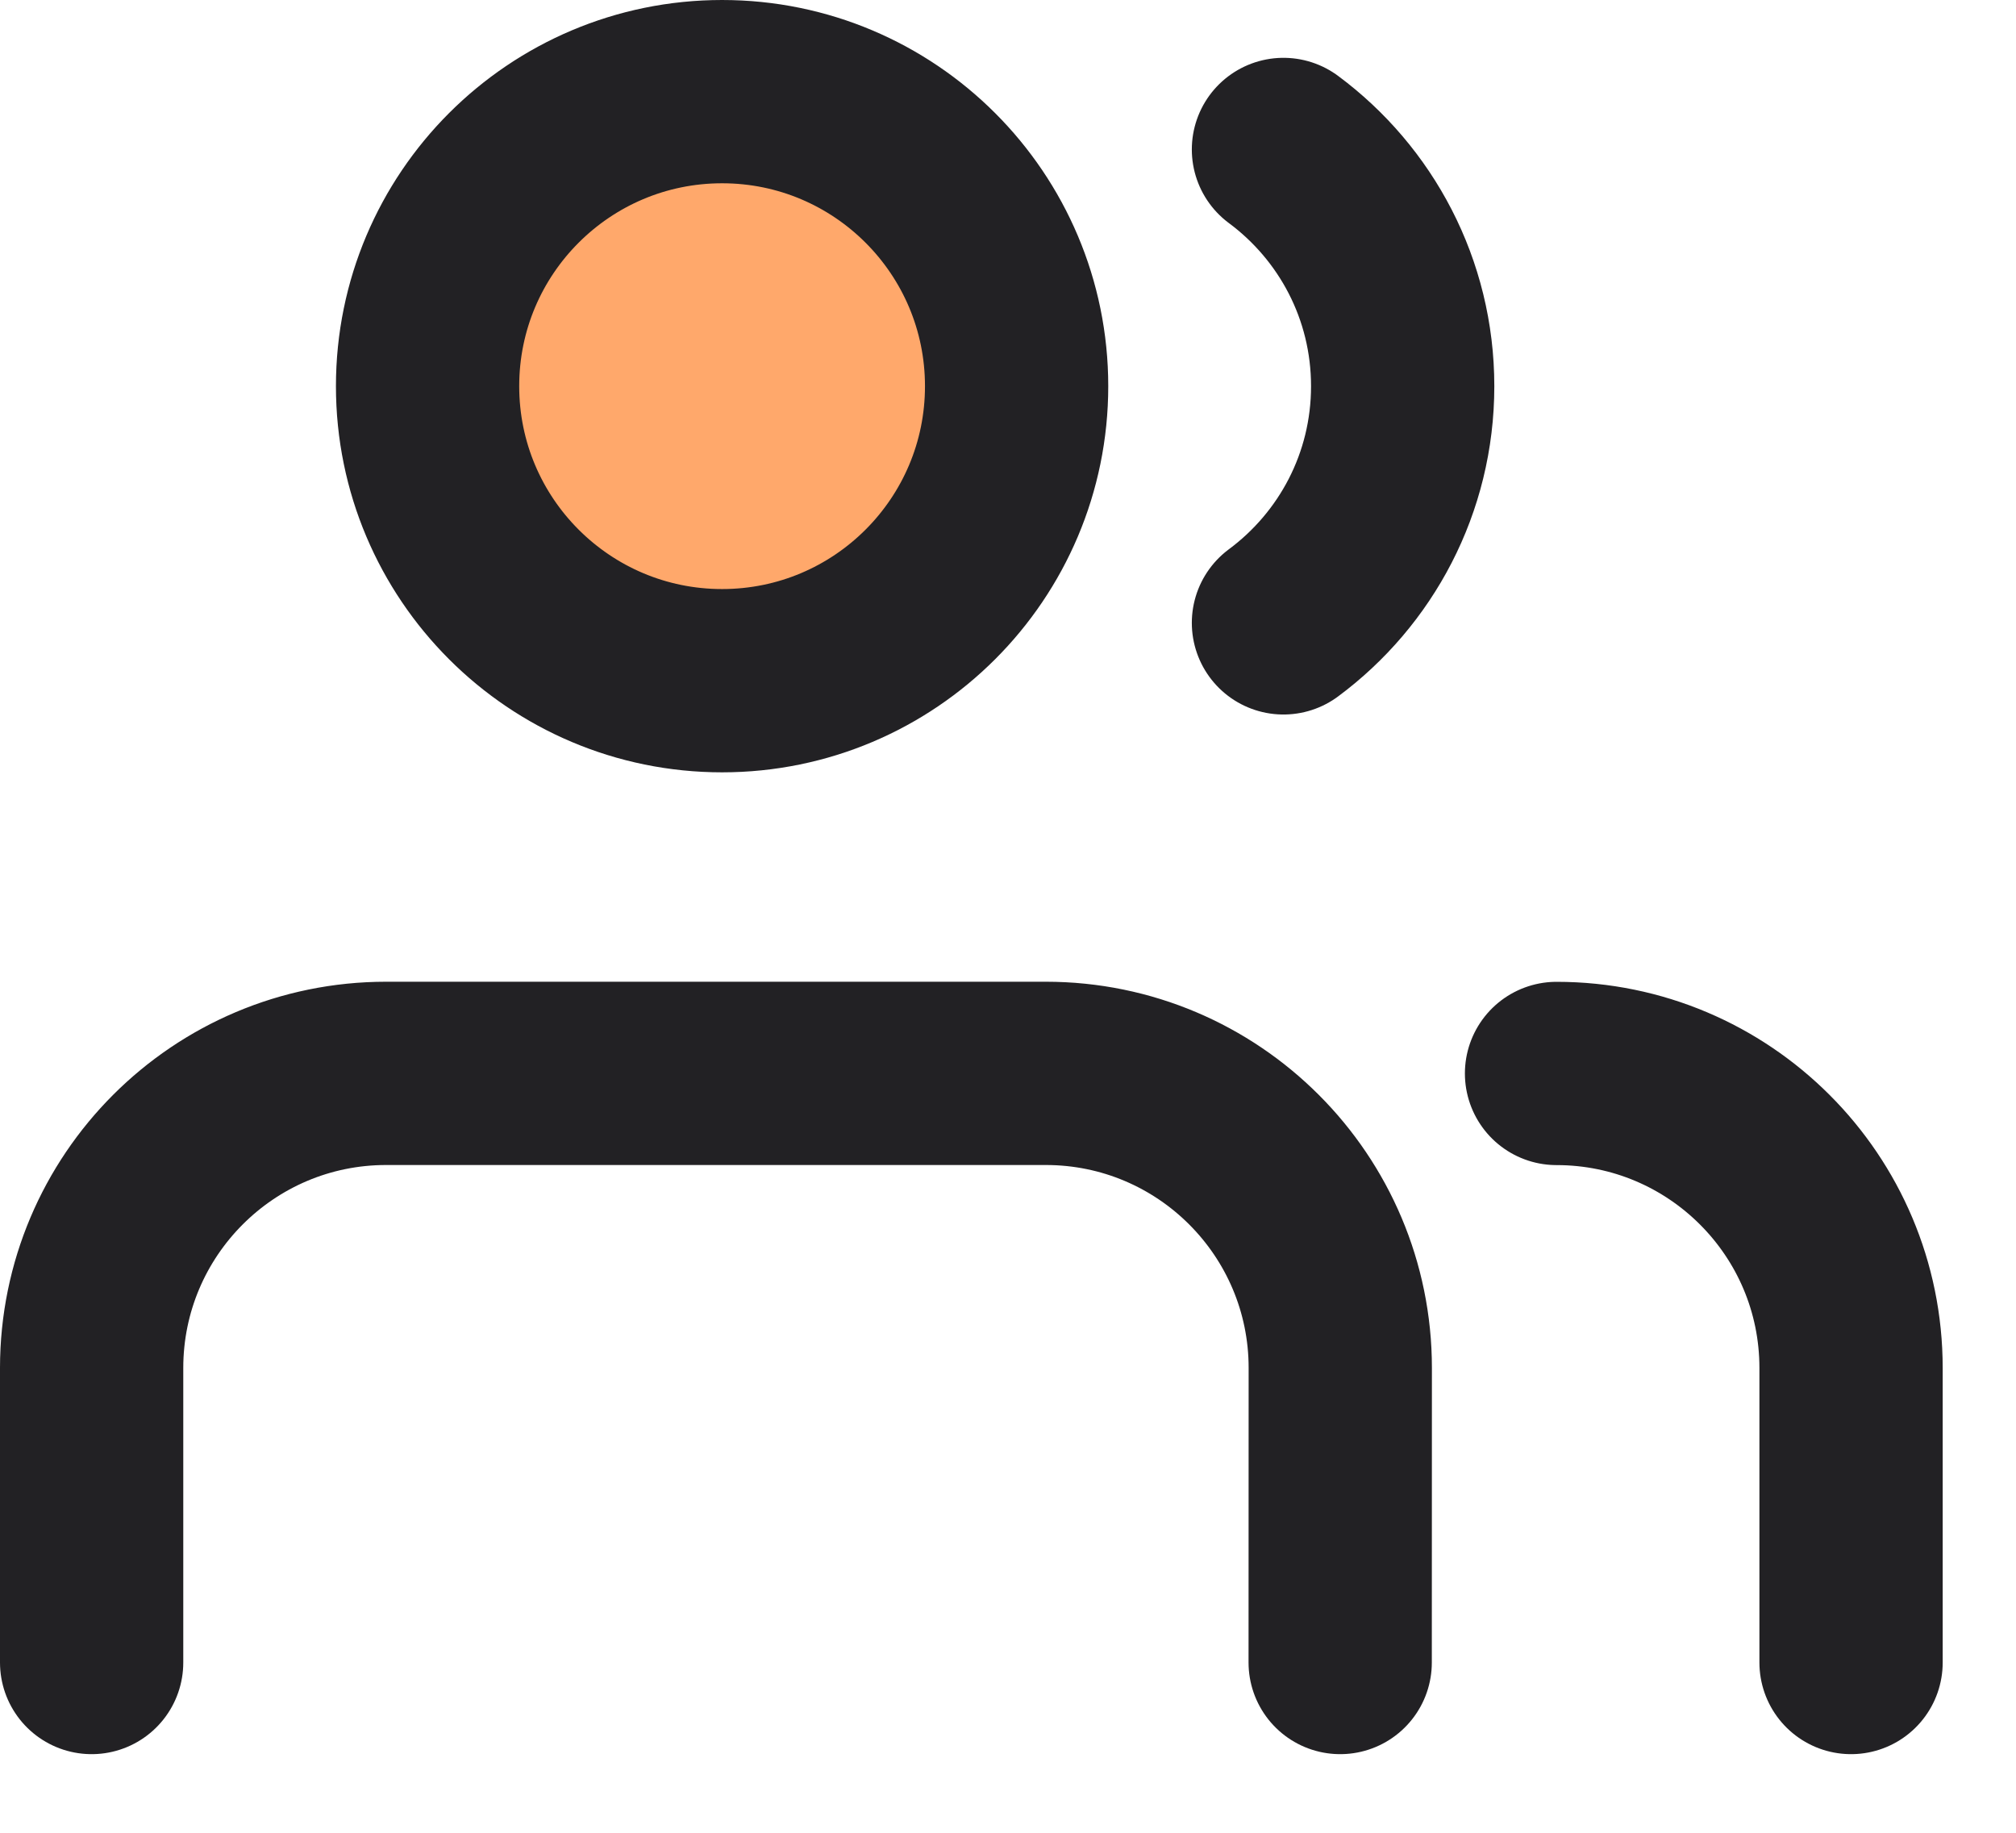
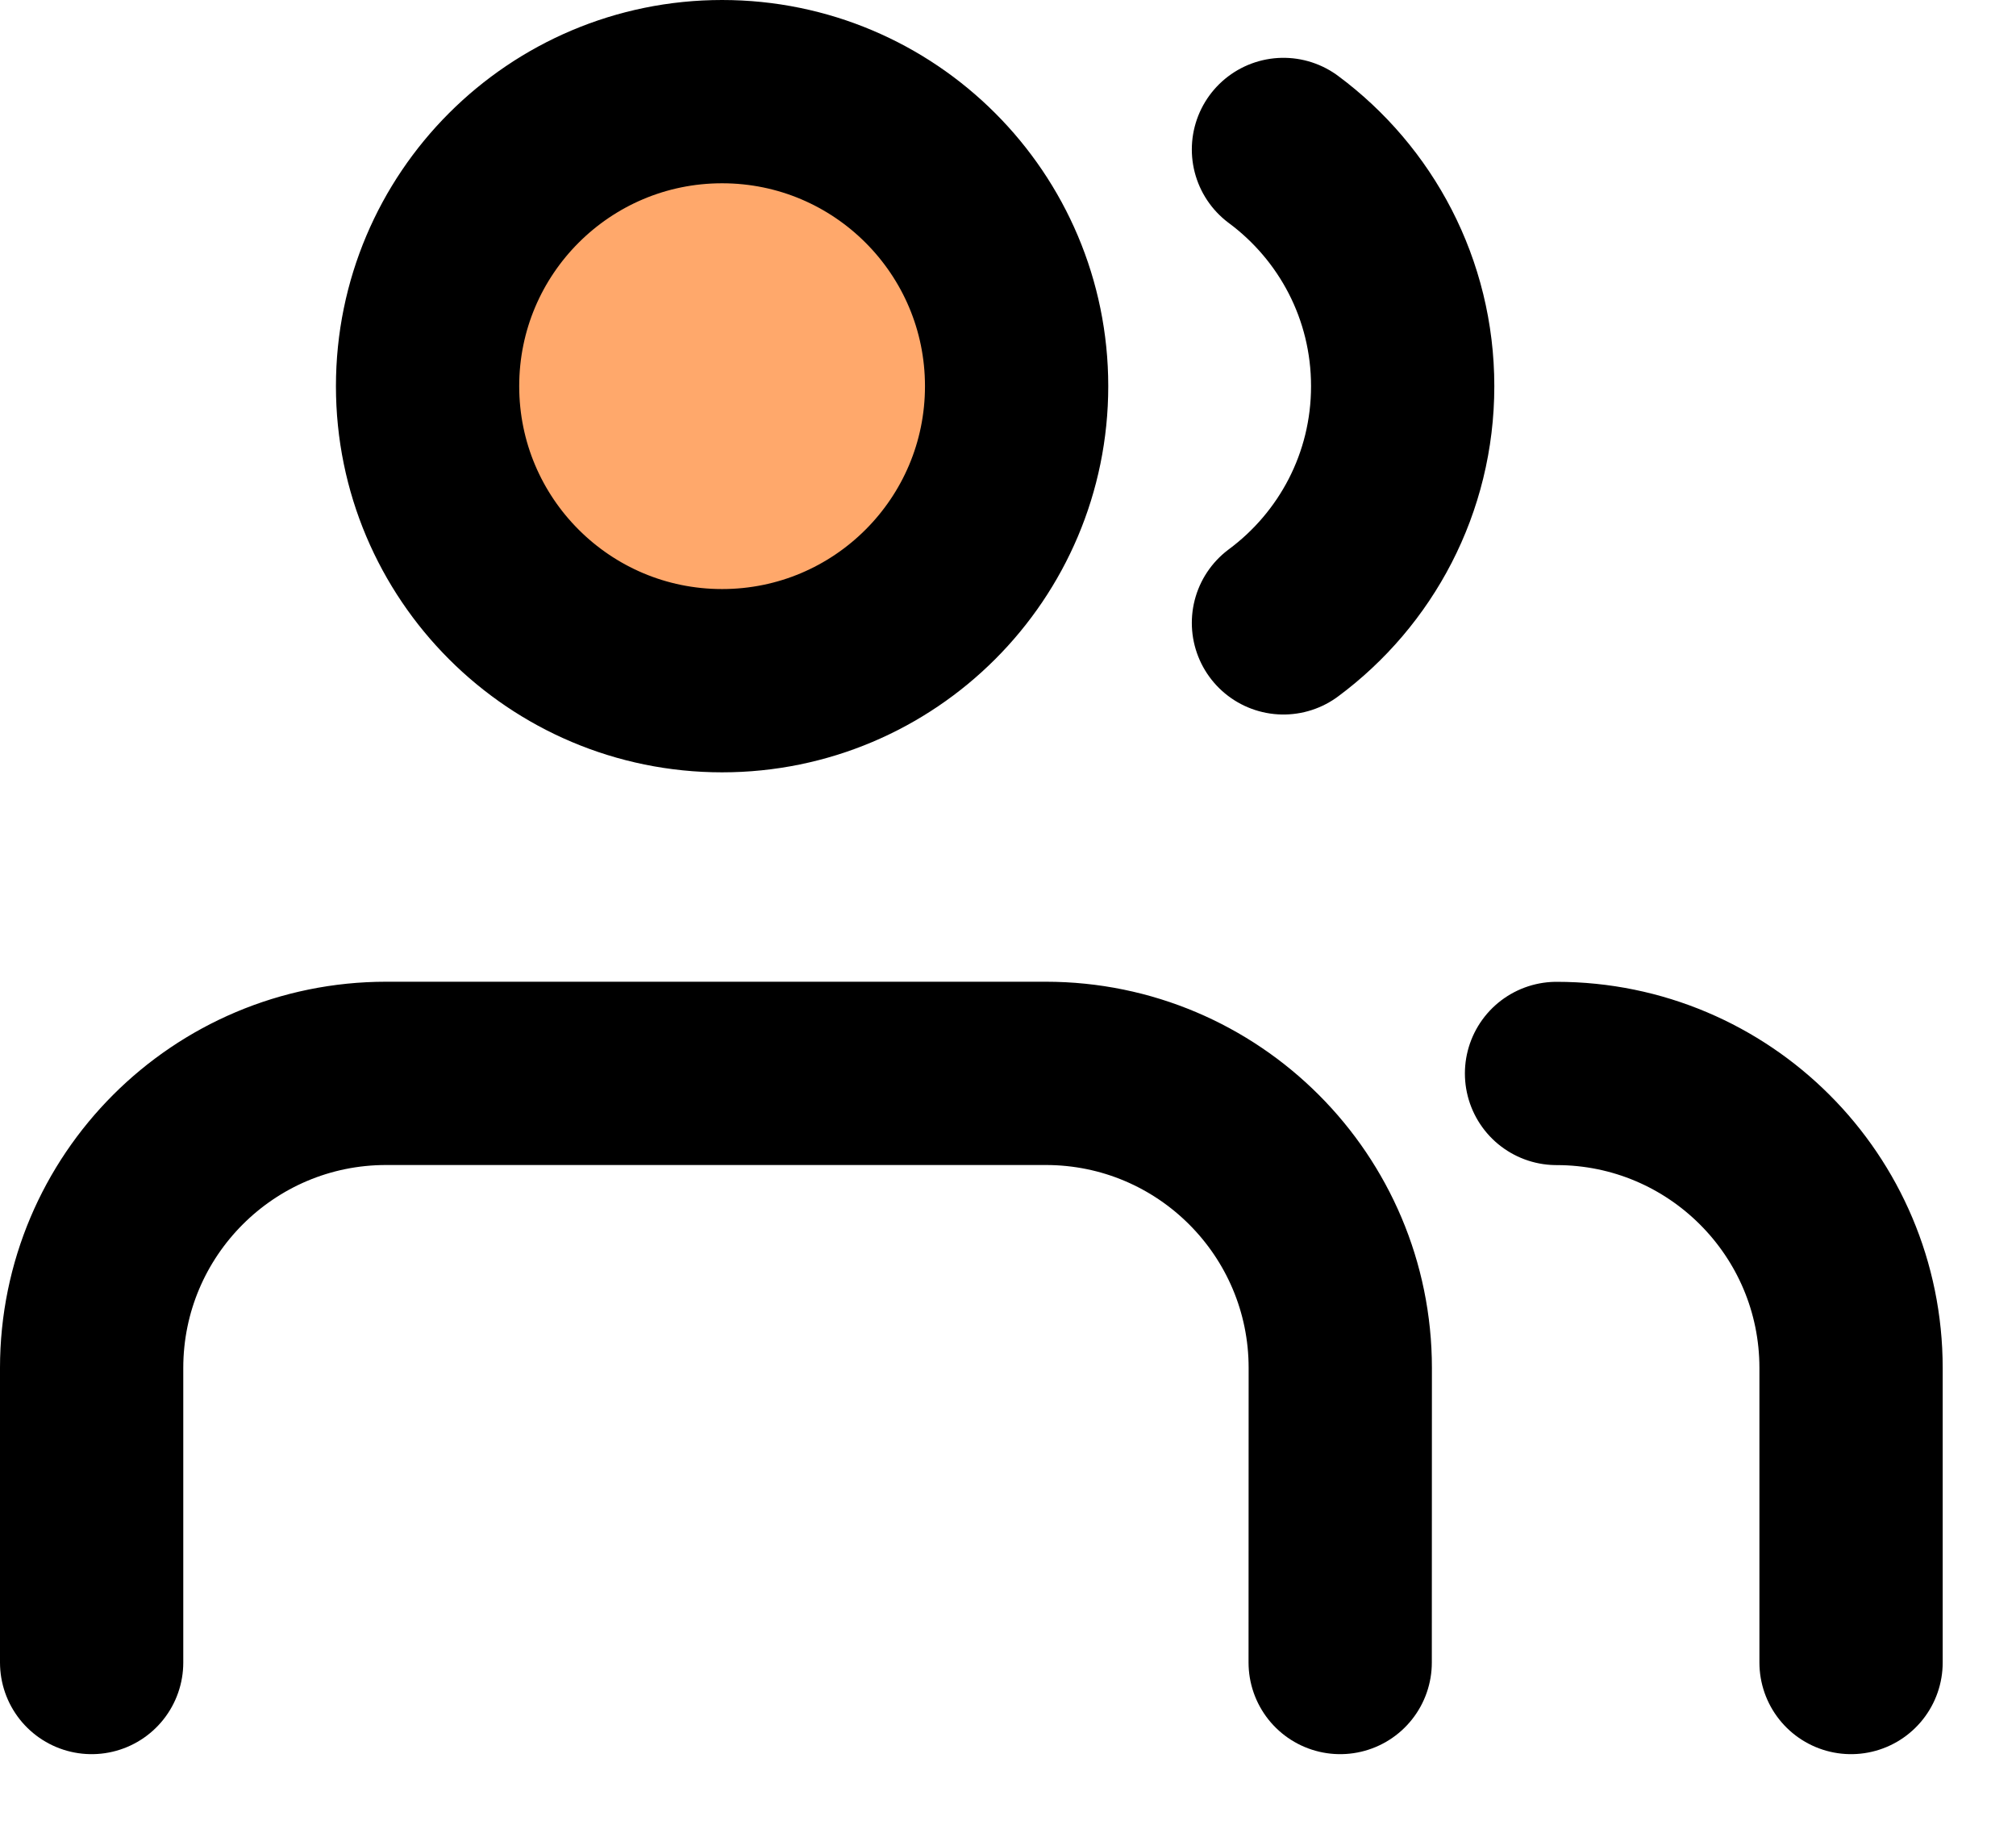
<svg xmlns="http://www.w3.org/2000/svg" width="22" height="20" viewBox="0 0 22 20" fill="none">
  <circle cx="7.5" cy="4.5" r="3.5" fill="#FFA86B" />
-   <path d="M14.625 18.142L14.626 14.928C14.626 13.153 13.187 11.713 11.412 11.713H4.214C2.439 11.713 1.001 13.152 1 14.927L1 18.142M20.2 18.142L20.2 14.928C20.2 13.153 18.761 11.714 16.986 11.714M14.006 1.631C14.796 2.217 15.307 3.156 15.307 4.214C15.307 5.273 14.796 6.211 14.006 6.797M11.094 4.214C11.094 5.989 9.655 7.428 7.88 7.428C6.105 7.428 4.666 5.989 4.666 4.214C4.666 2.439 6.105 1 7.88 1C9.655 1 11.094 2.439 11.094 4.214Z" stroke="#222124" stroke-width="2" stroke-linecap="round" stroke-linejoin="round" />
+   <path d="M14.625 18.142L14.626 14.928C14.626 13.153 13.187 11.713 11.412 11.713H4.214C2.439 11.713 1.001 13.152 1 14.927L1 18.142M20.2 18.142L20.2 14.928C20.2 13.153 18.761 11.714 16.986 11.714M14.006 1.631C14.796 2.217 15.307 3.156 15.307 4.214C15.307 5.273 14.796 6.211 14.006 6.797M11.094 4.214C11.094 5.989 9.655 7.428 7.88 7.428C6.105 7.428 4.666 5.989 4.666 4.214C4.666 2.439 6.105 1 7.88 1C9.655 1 11.094 2.439 11.094 4.214Z" stroke="currentColor" stroke-width="2" stroke-linecap="round" stroke-linejoin="round" />
</svg>
